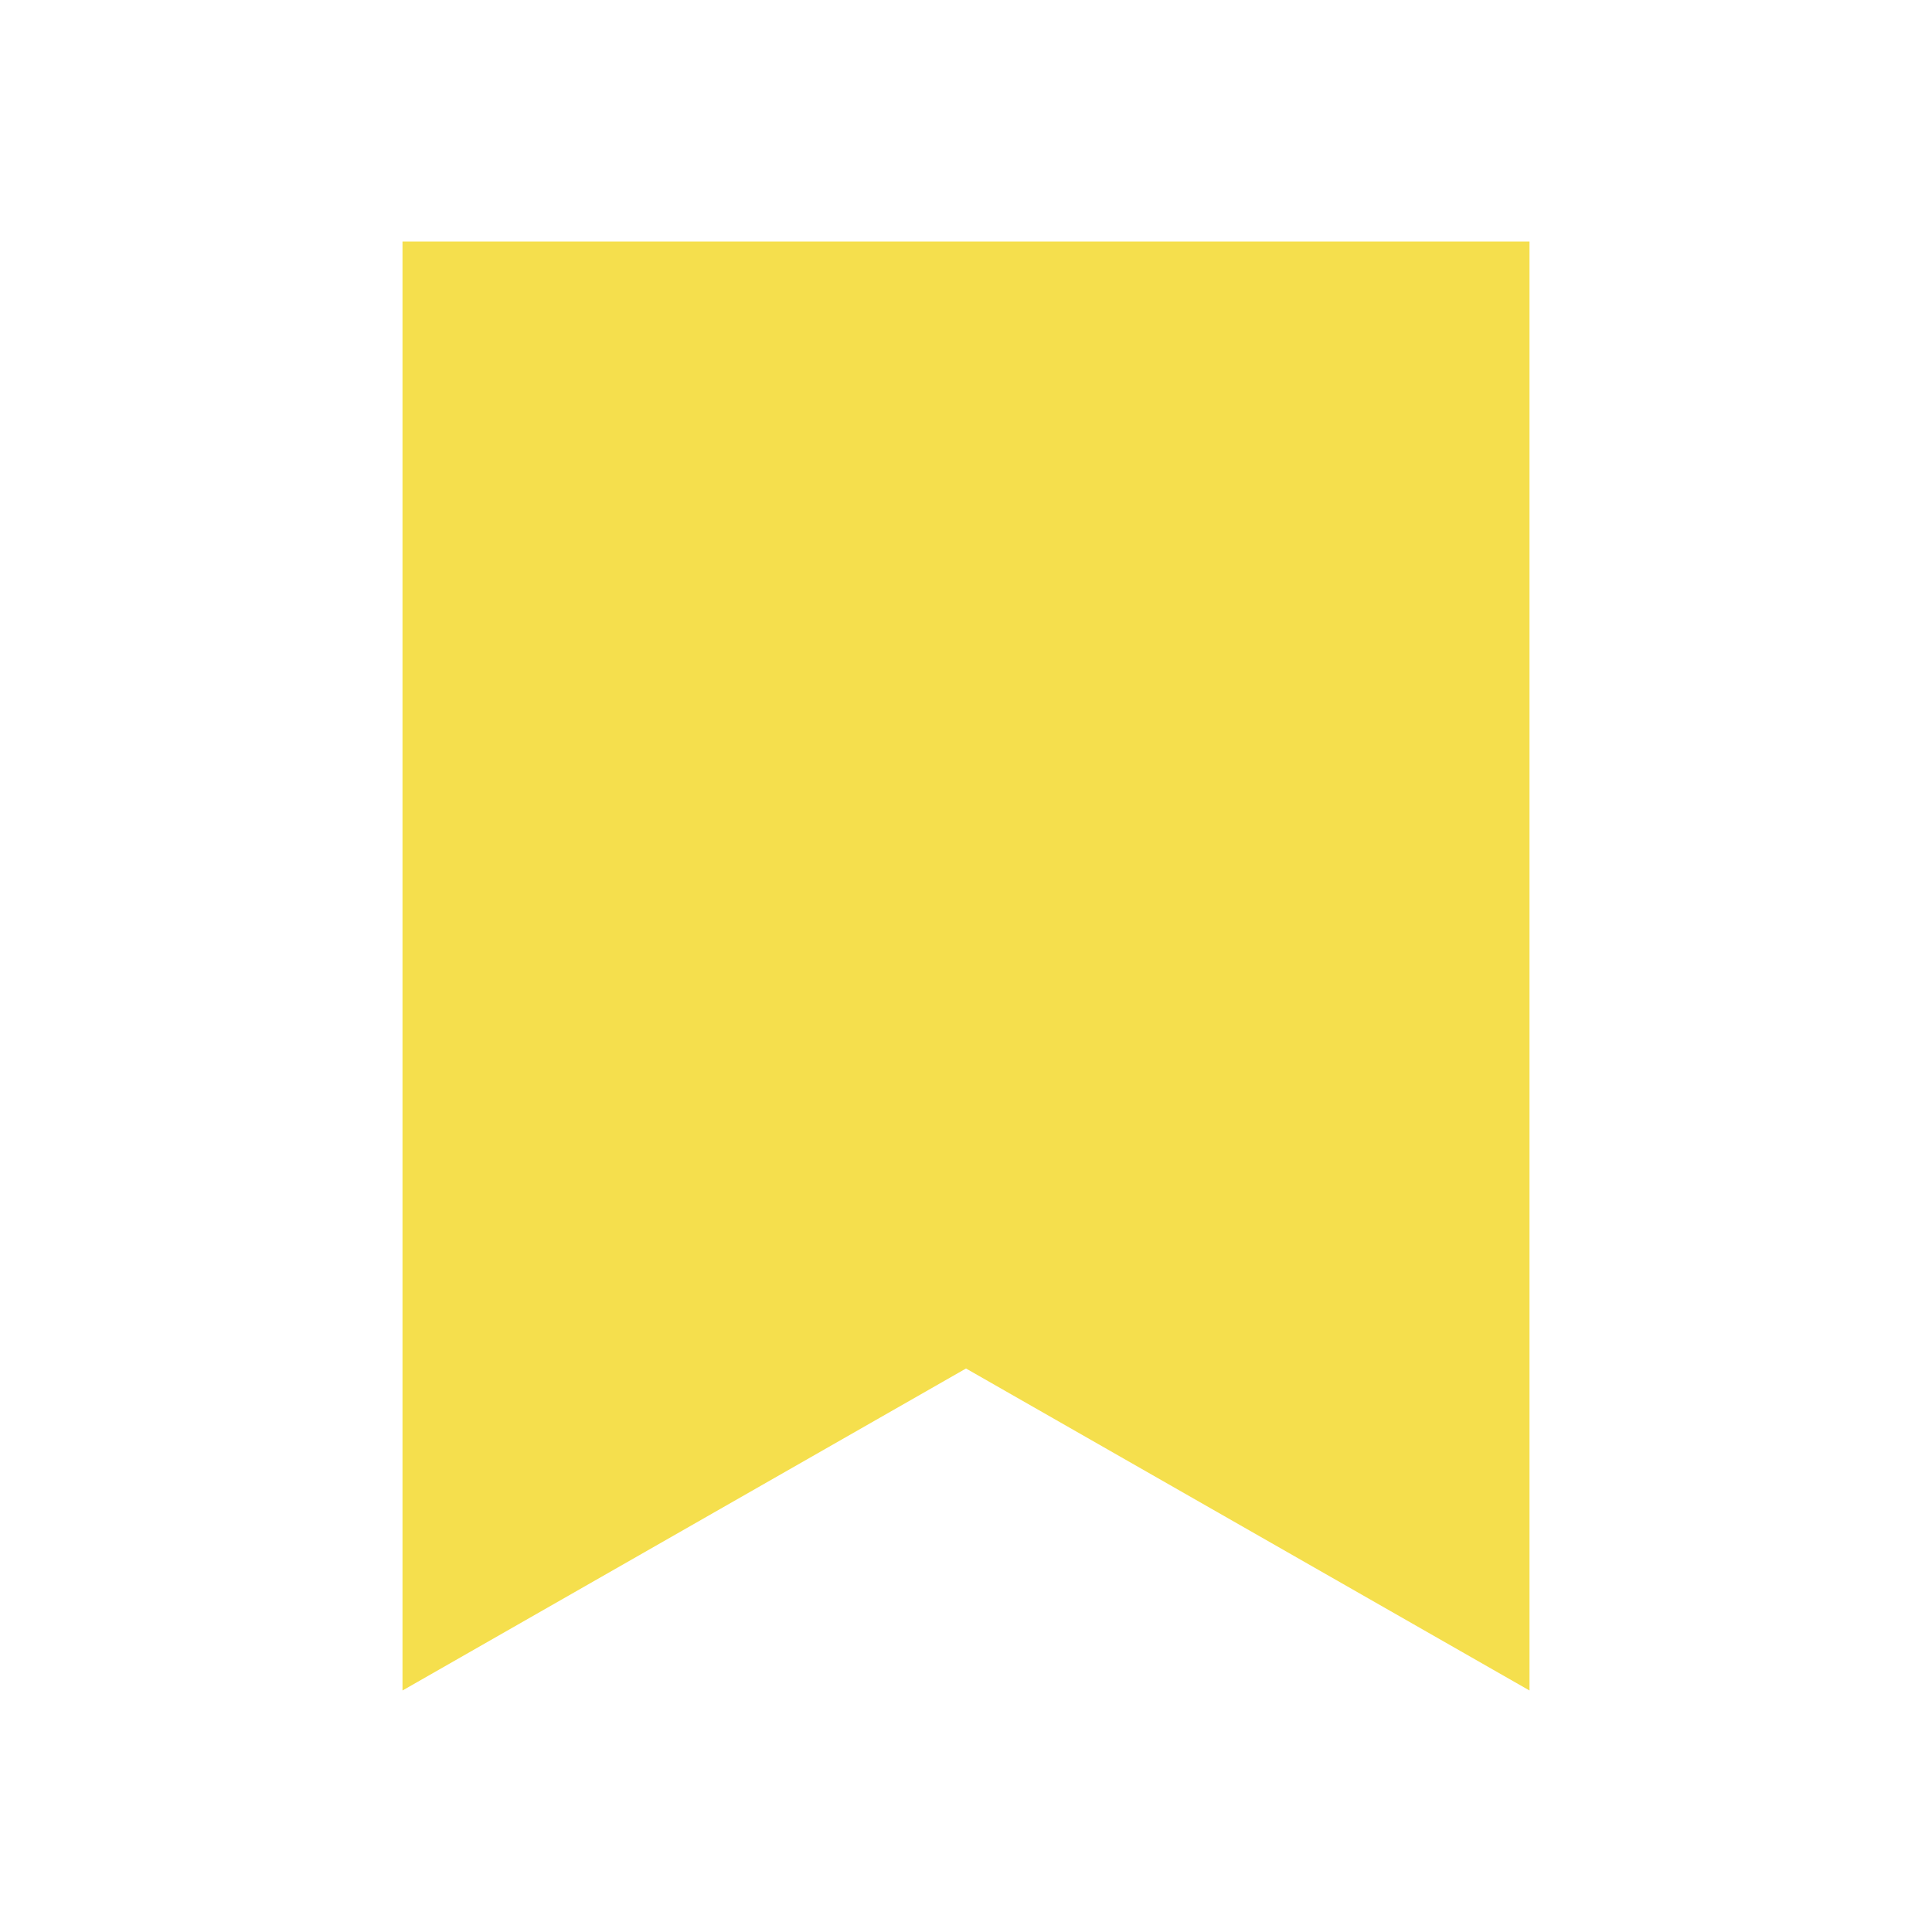
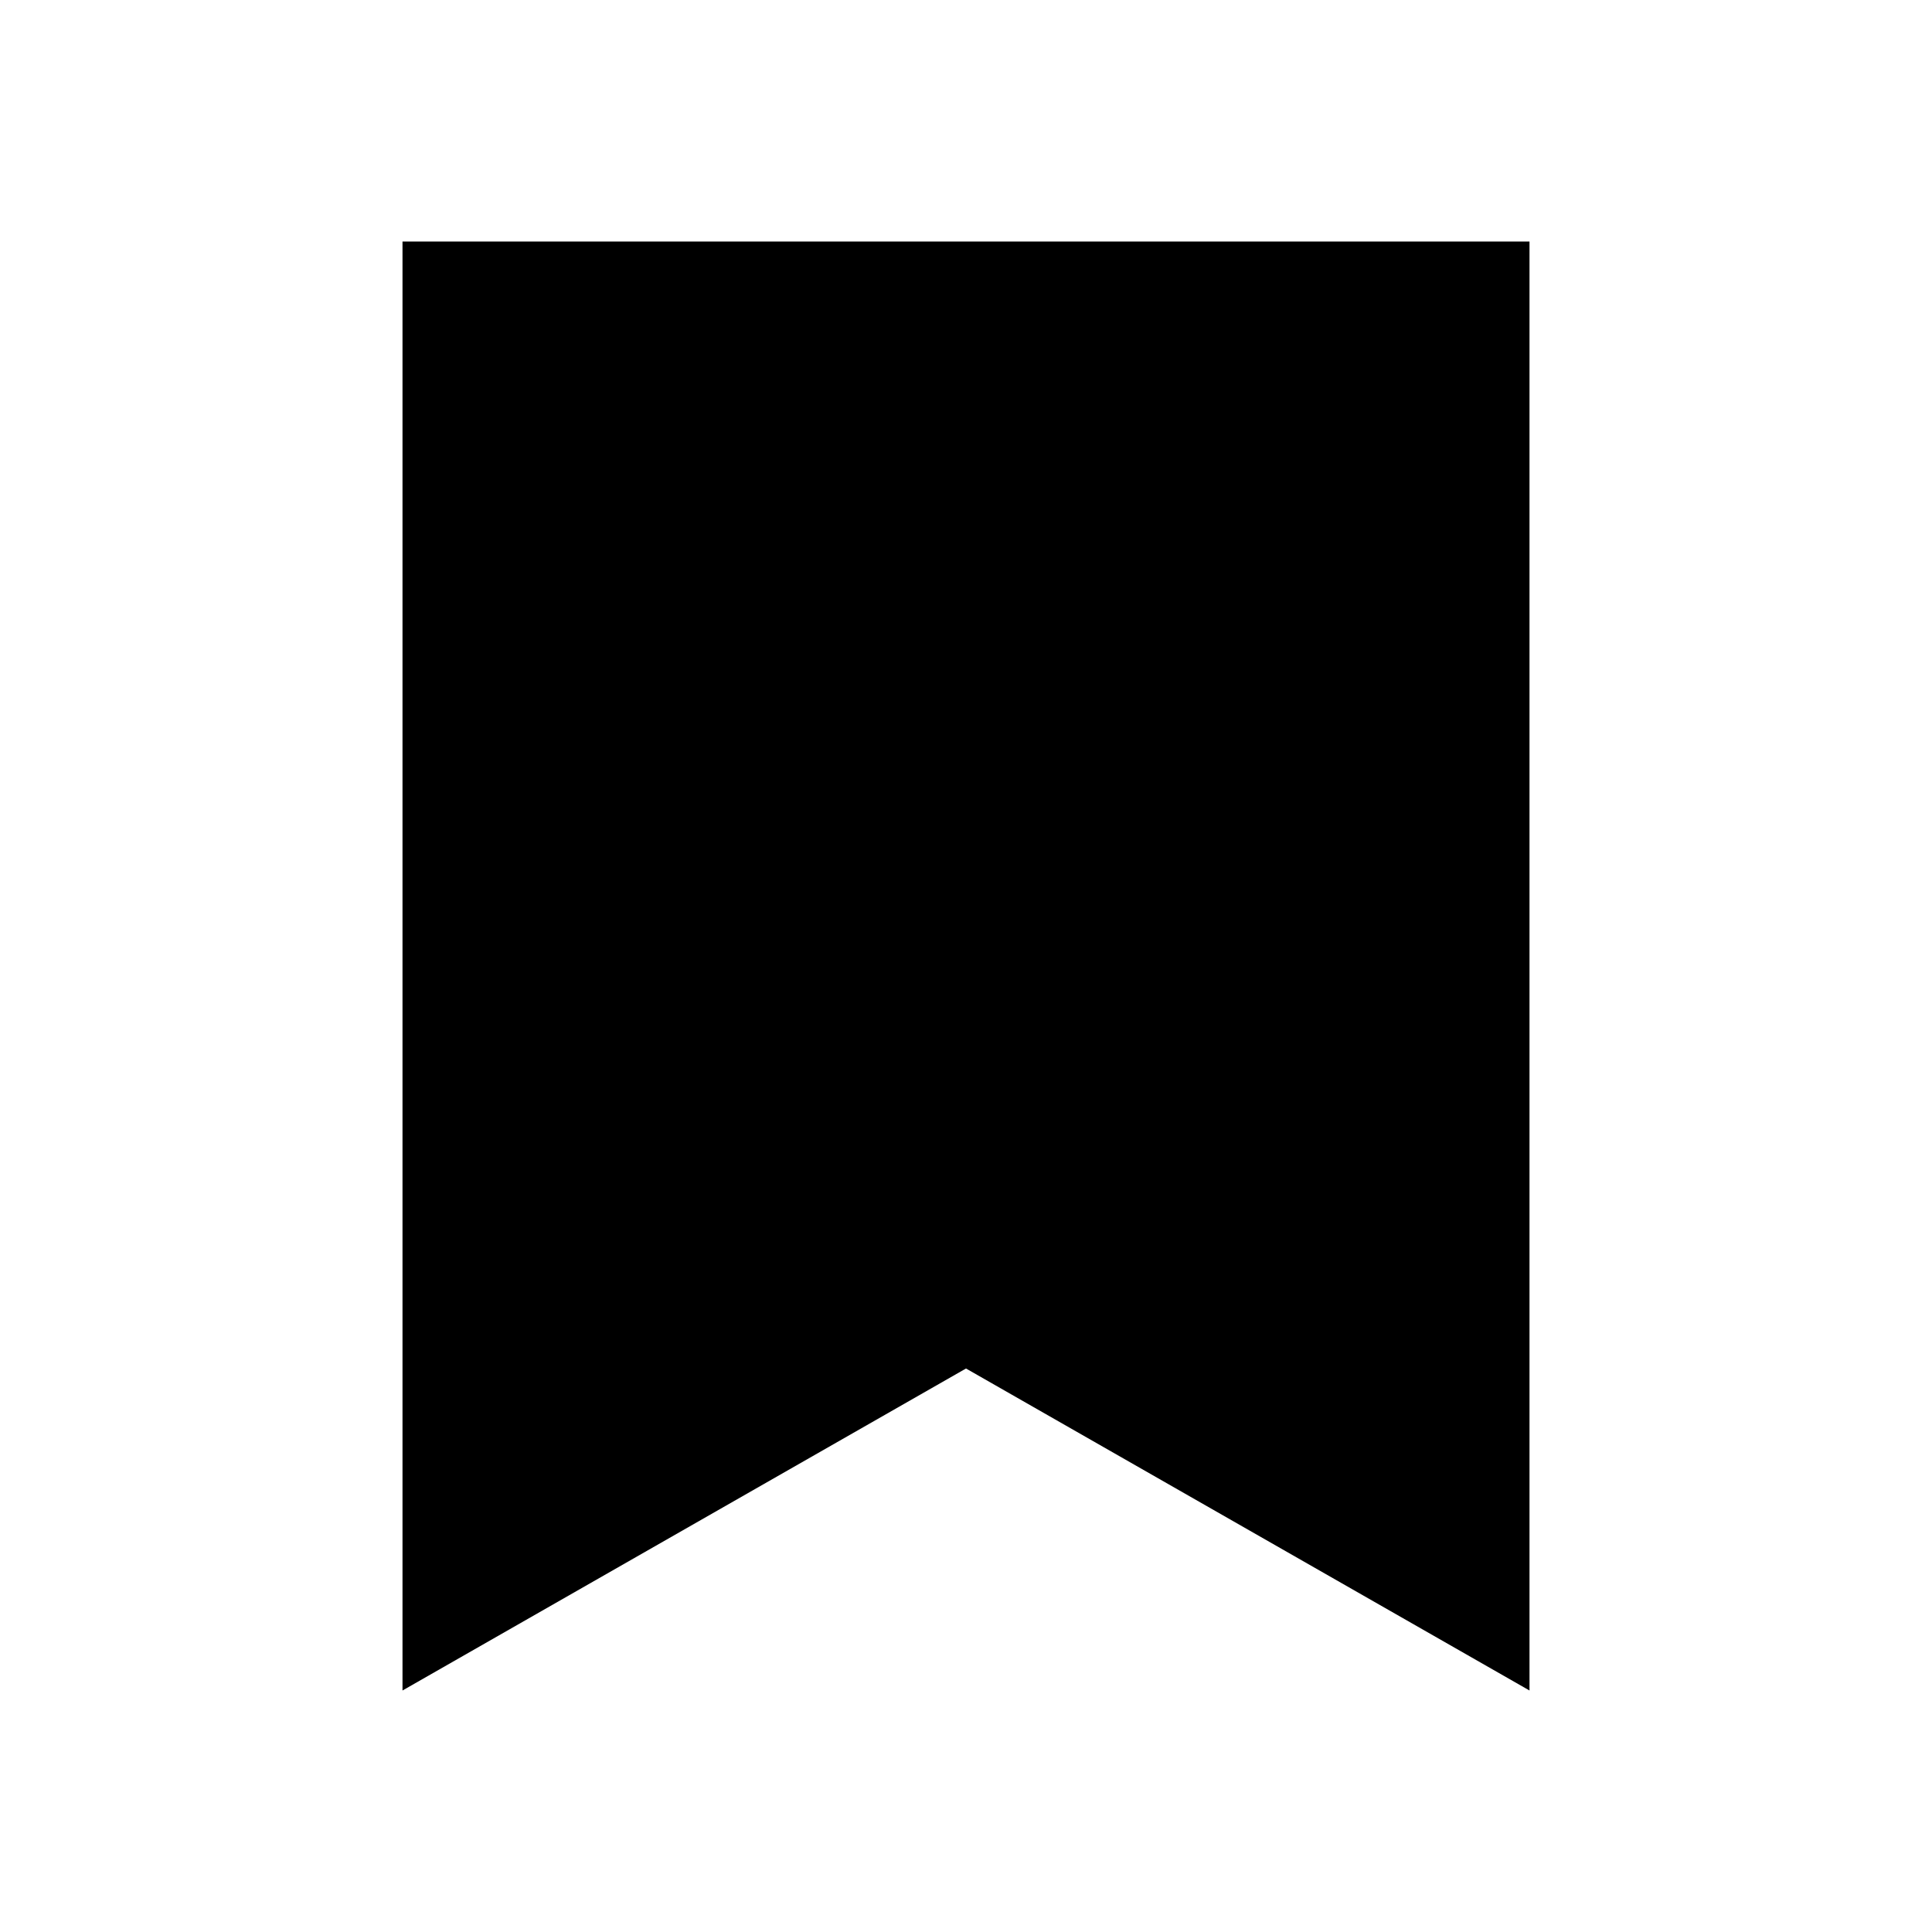
<svg xmlns="http://www.w3.org/2000/svg" width="24" height="24" viewBox="0 0 24 24">
  <path fill="none" d="M0 0h24v24H0z" />
-   <path fill="#f5df4d" d="M255 353v18l7-4 7 4v-18z" transform="translate(-250 -350)" />
+   <path stroke="rgba(0,0,0,0)" d="M239 317h-14v18l7-4 7 4v-18z" transform="translate(-220 -314)" />
</svg>
